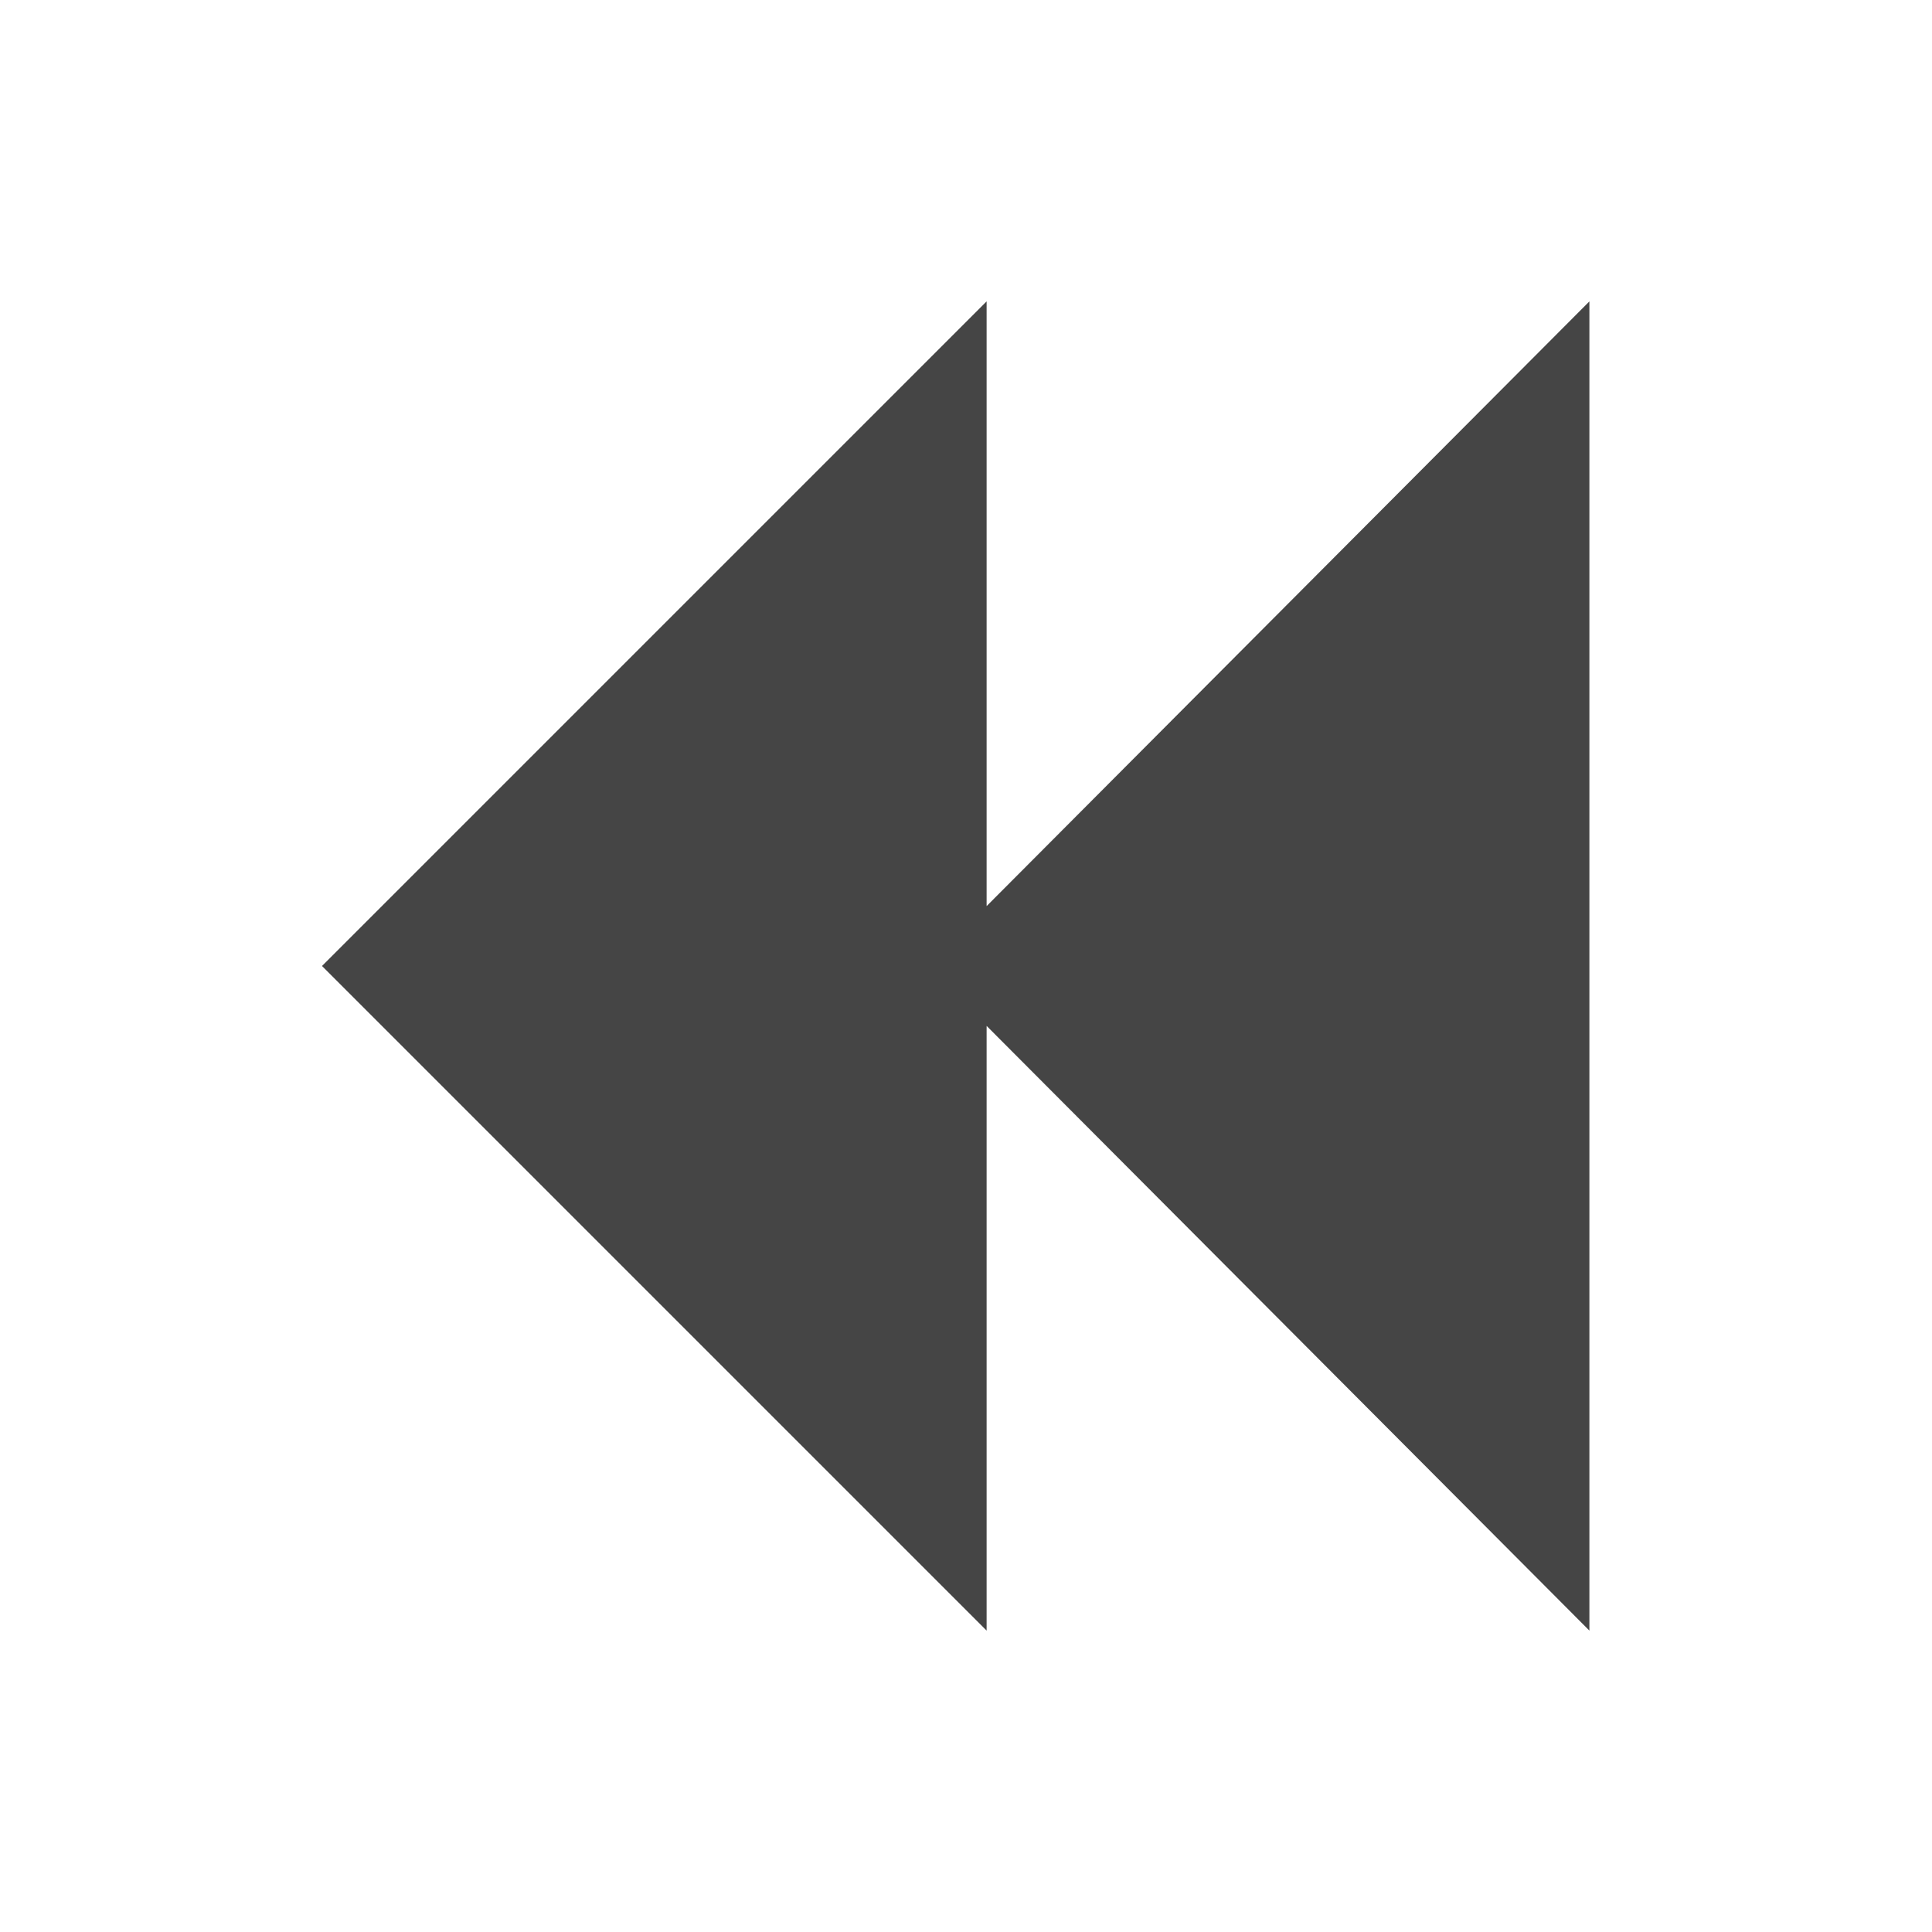
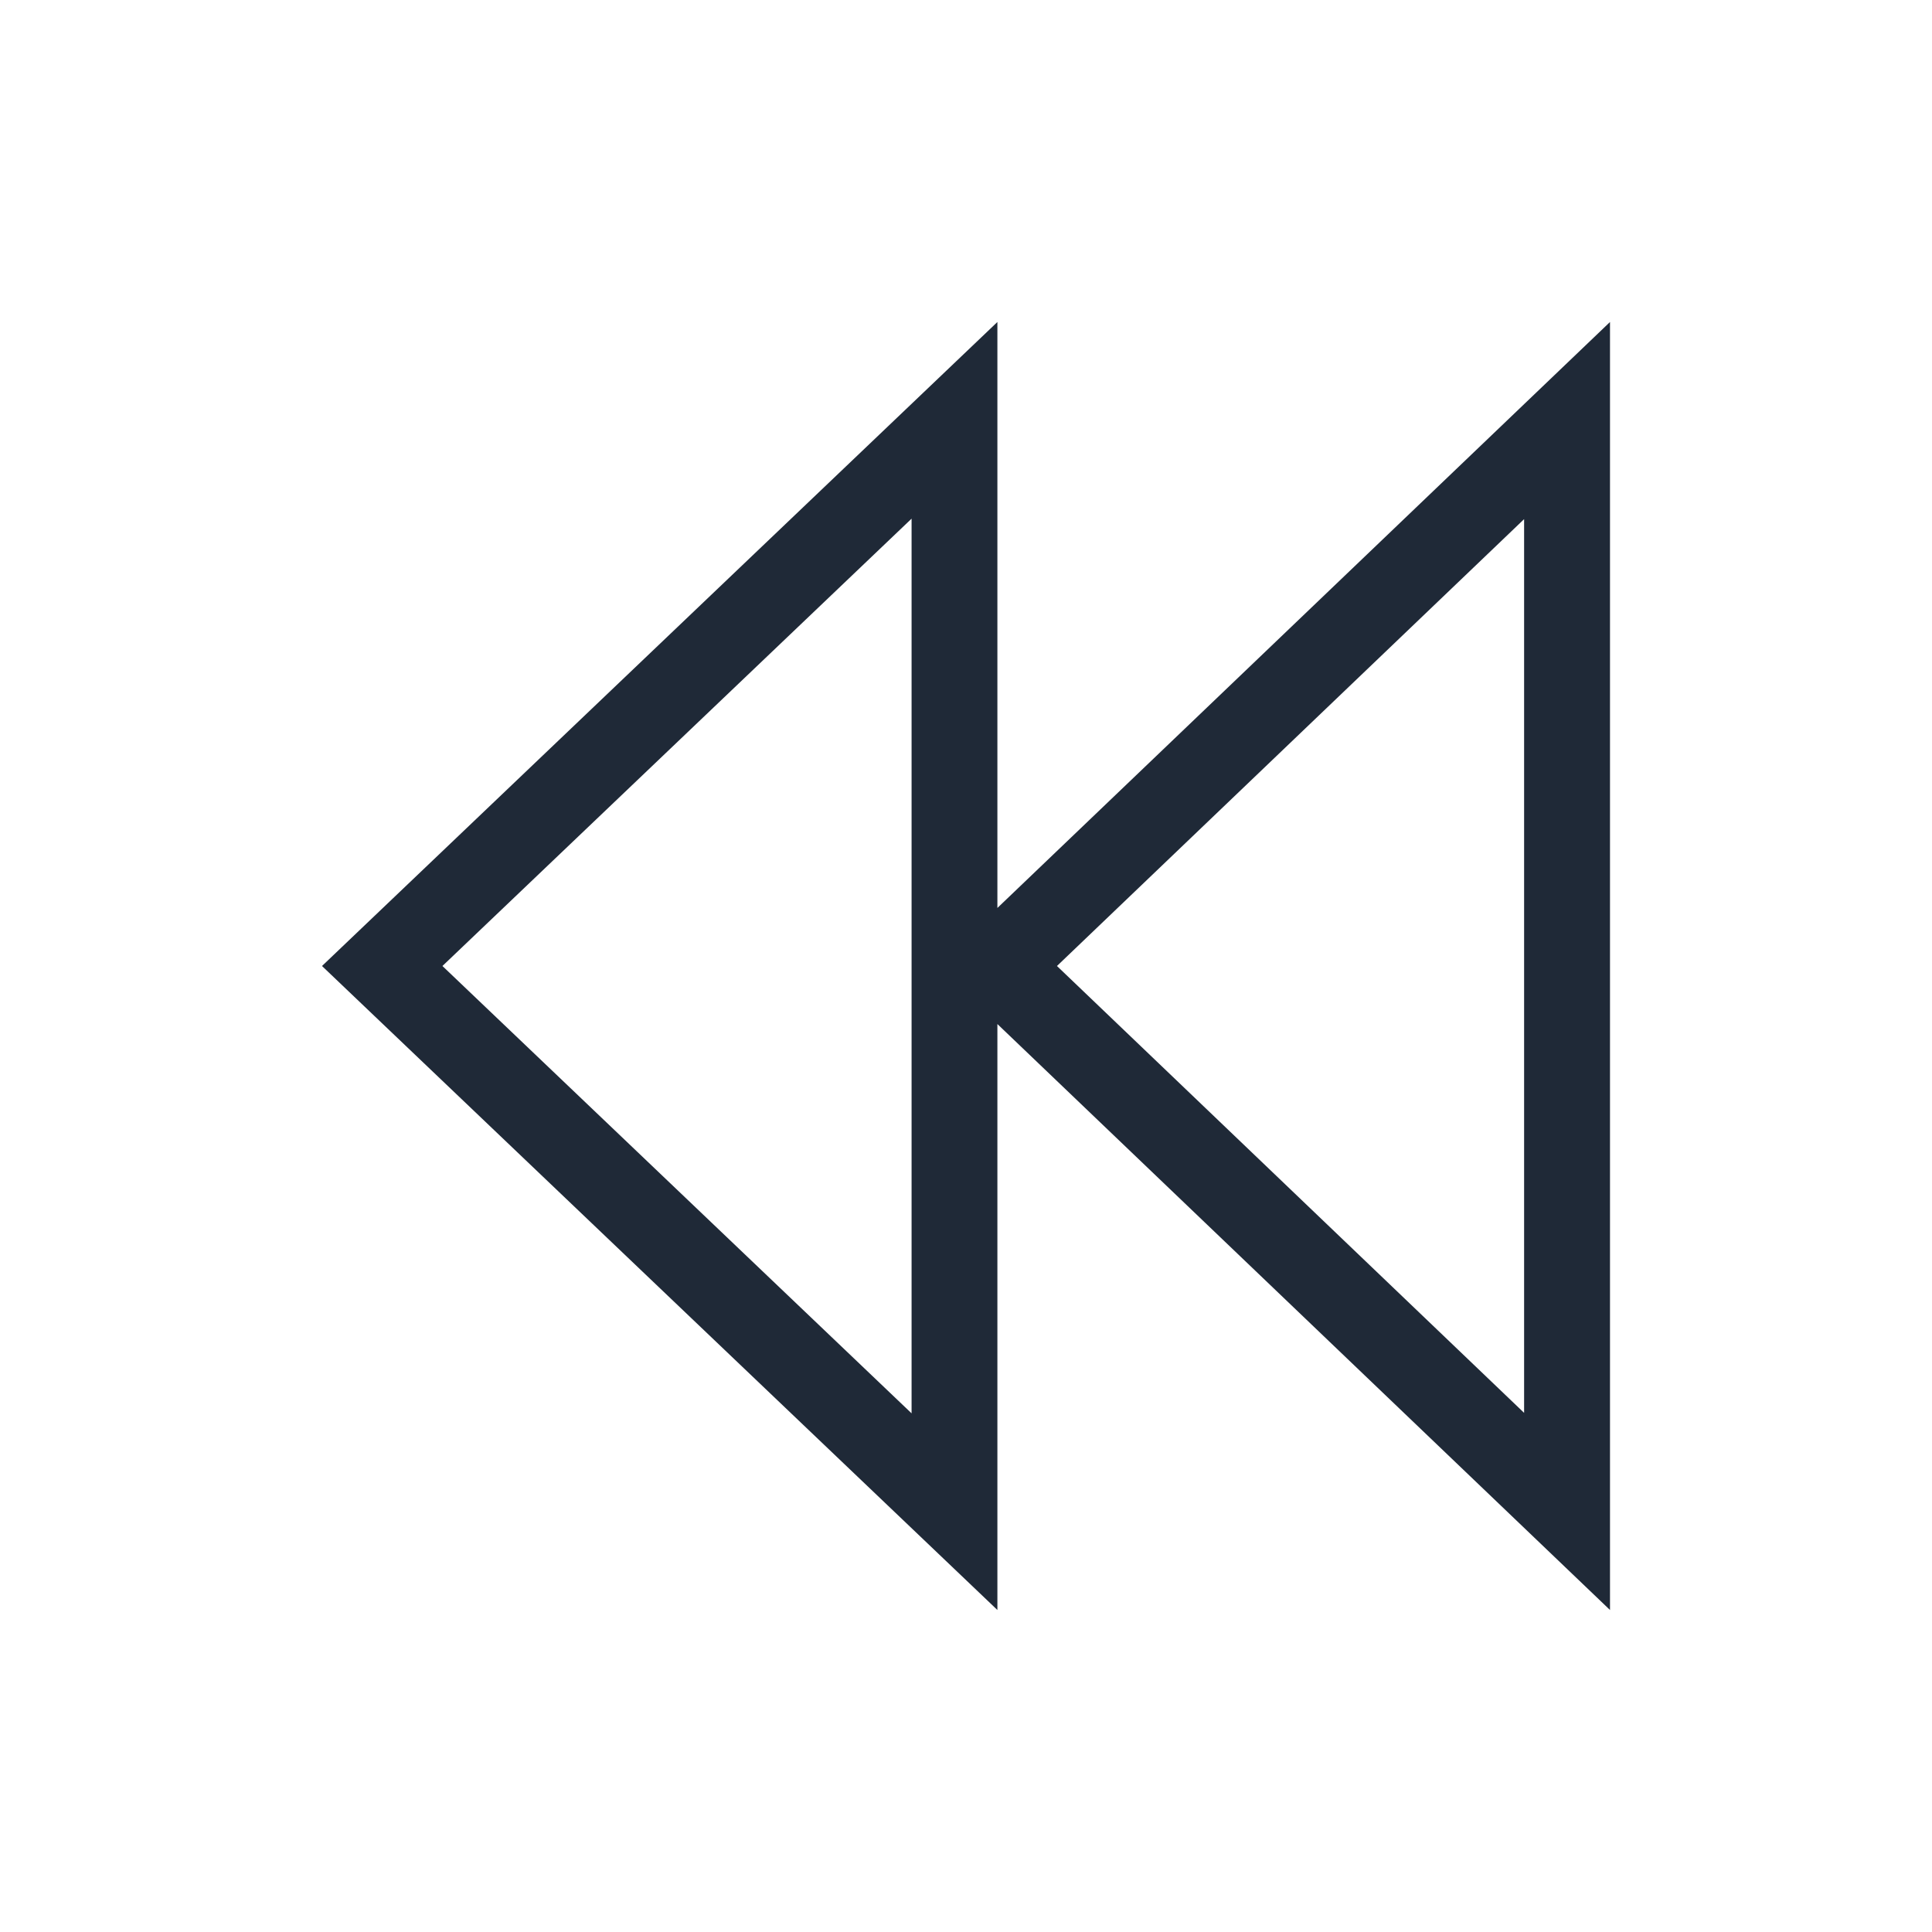
- <svg xmlns="http://www.w3.org/2000/svg" viewBox="0 0 24 24">
-   <g fill="none" fill-rule="evenodd">
-     <path d="M0 0h24v24H0z" />
-     <path fill="#454545" d="M4 12l8.256-8.256v7.512l7.488-7.512v16.512l-7.488-7.512v7.512z" />
-   </g>
+ <svg xmlns="http://www.w3.org/2000/svg" width="24" height="24" viewBox="0 0 24 24" fill="none">
+   <path fill-rule="evenodd" clip-rule="evenodd" d="M12.39 4L4 12L12.39 20L12.39 12.721L20 20L20 4L12.39 11.279L12.39 4ZM11.324 6.443L5.496 12L11.324 17.557L11.324 6.443ZM13.13 12L18.933 6.449L18.933 17.551L13.13 12Z" fill="#1F2937" />
</svg>
